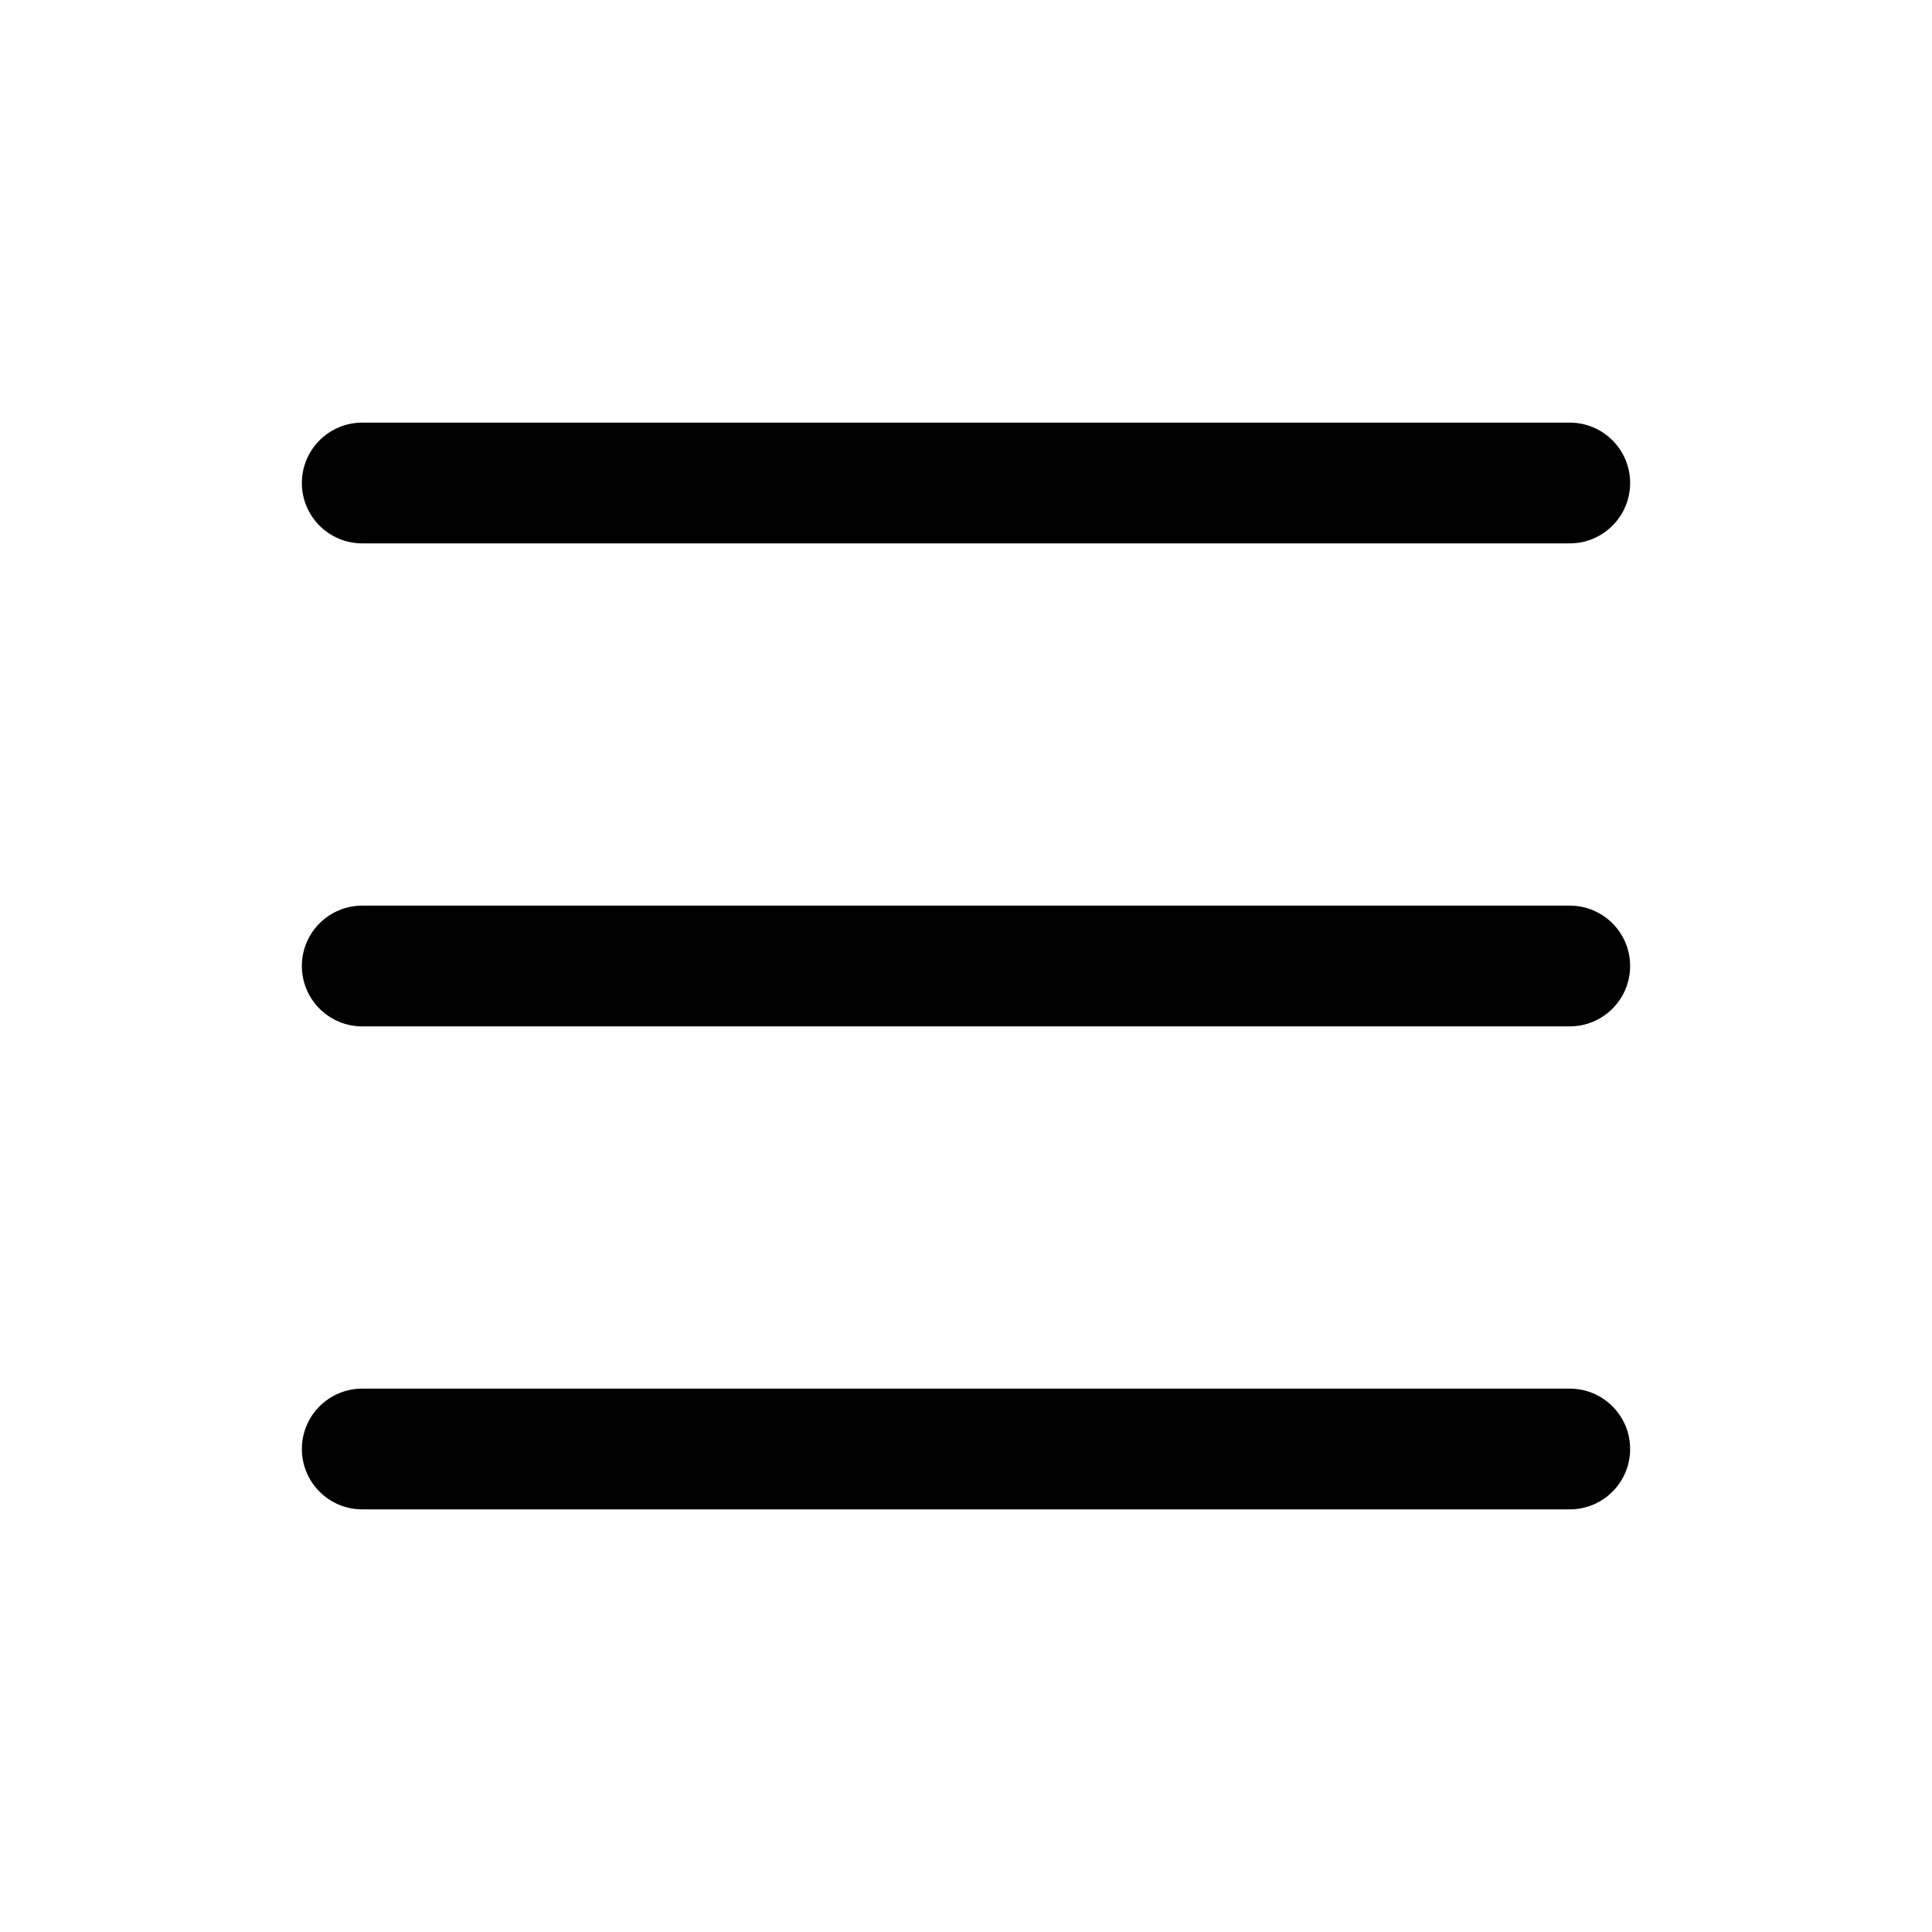
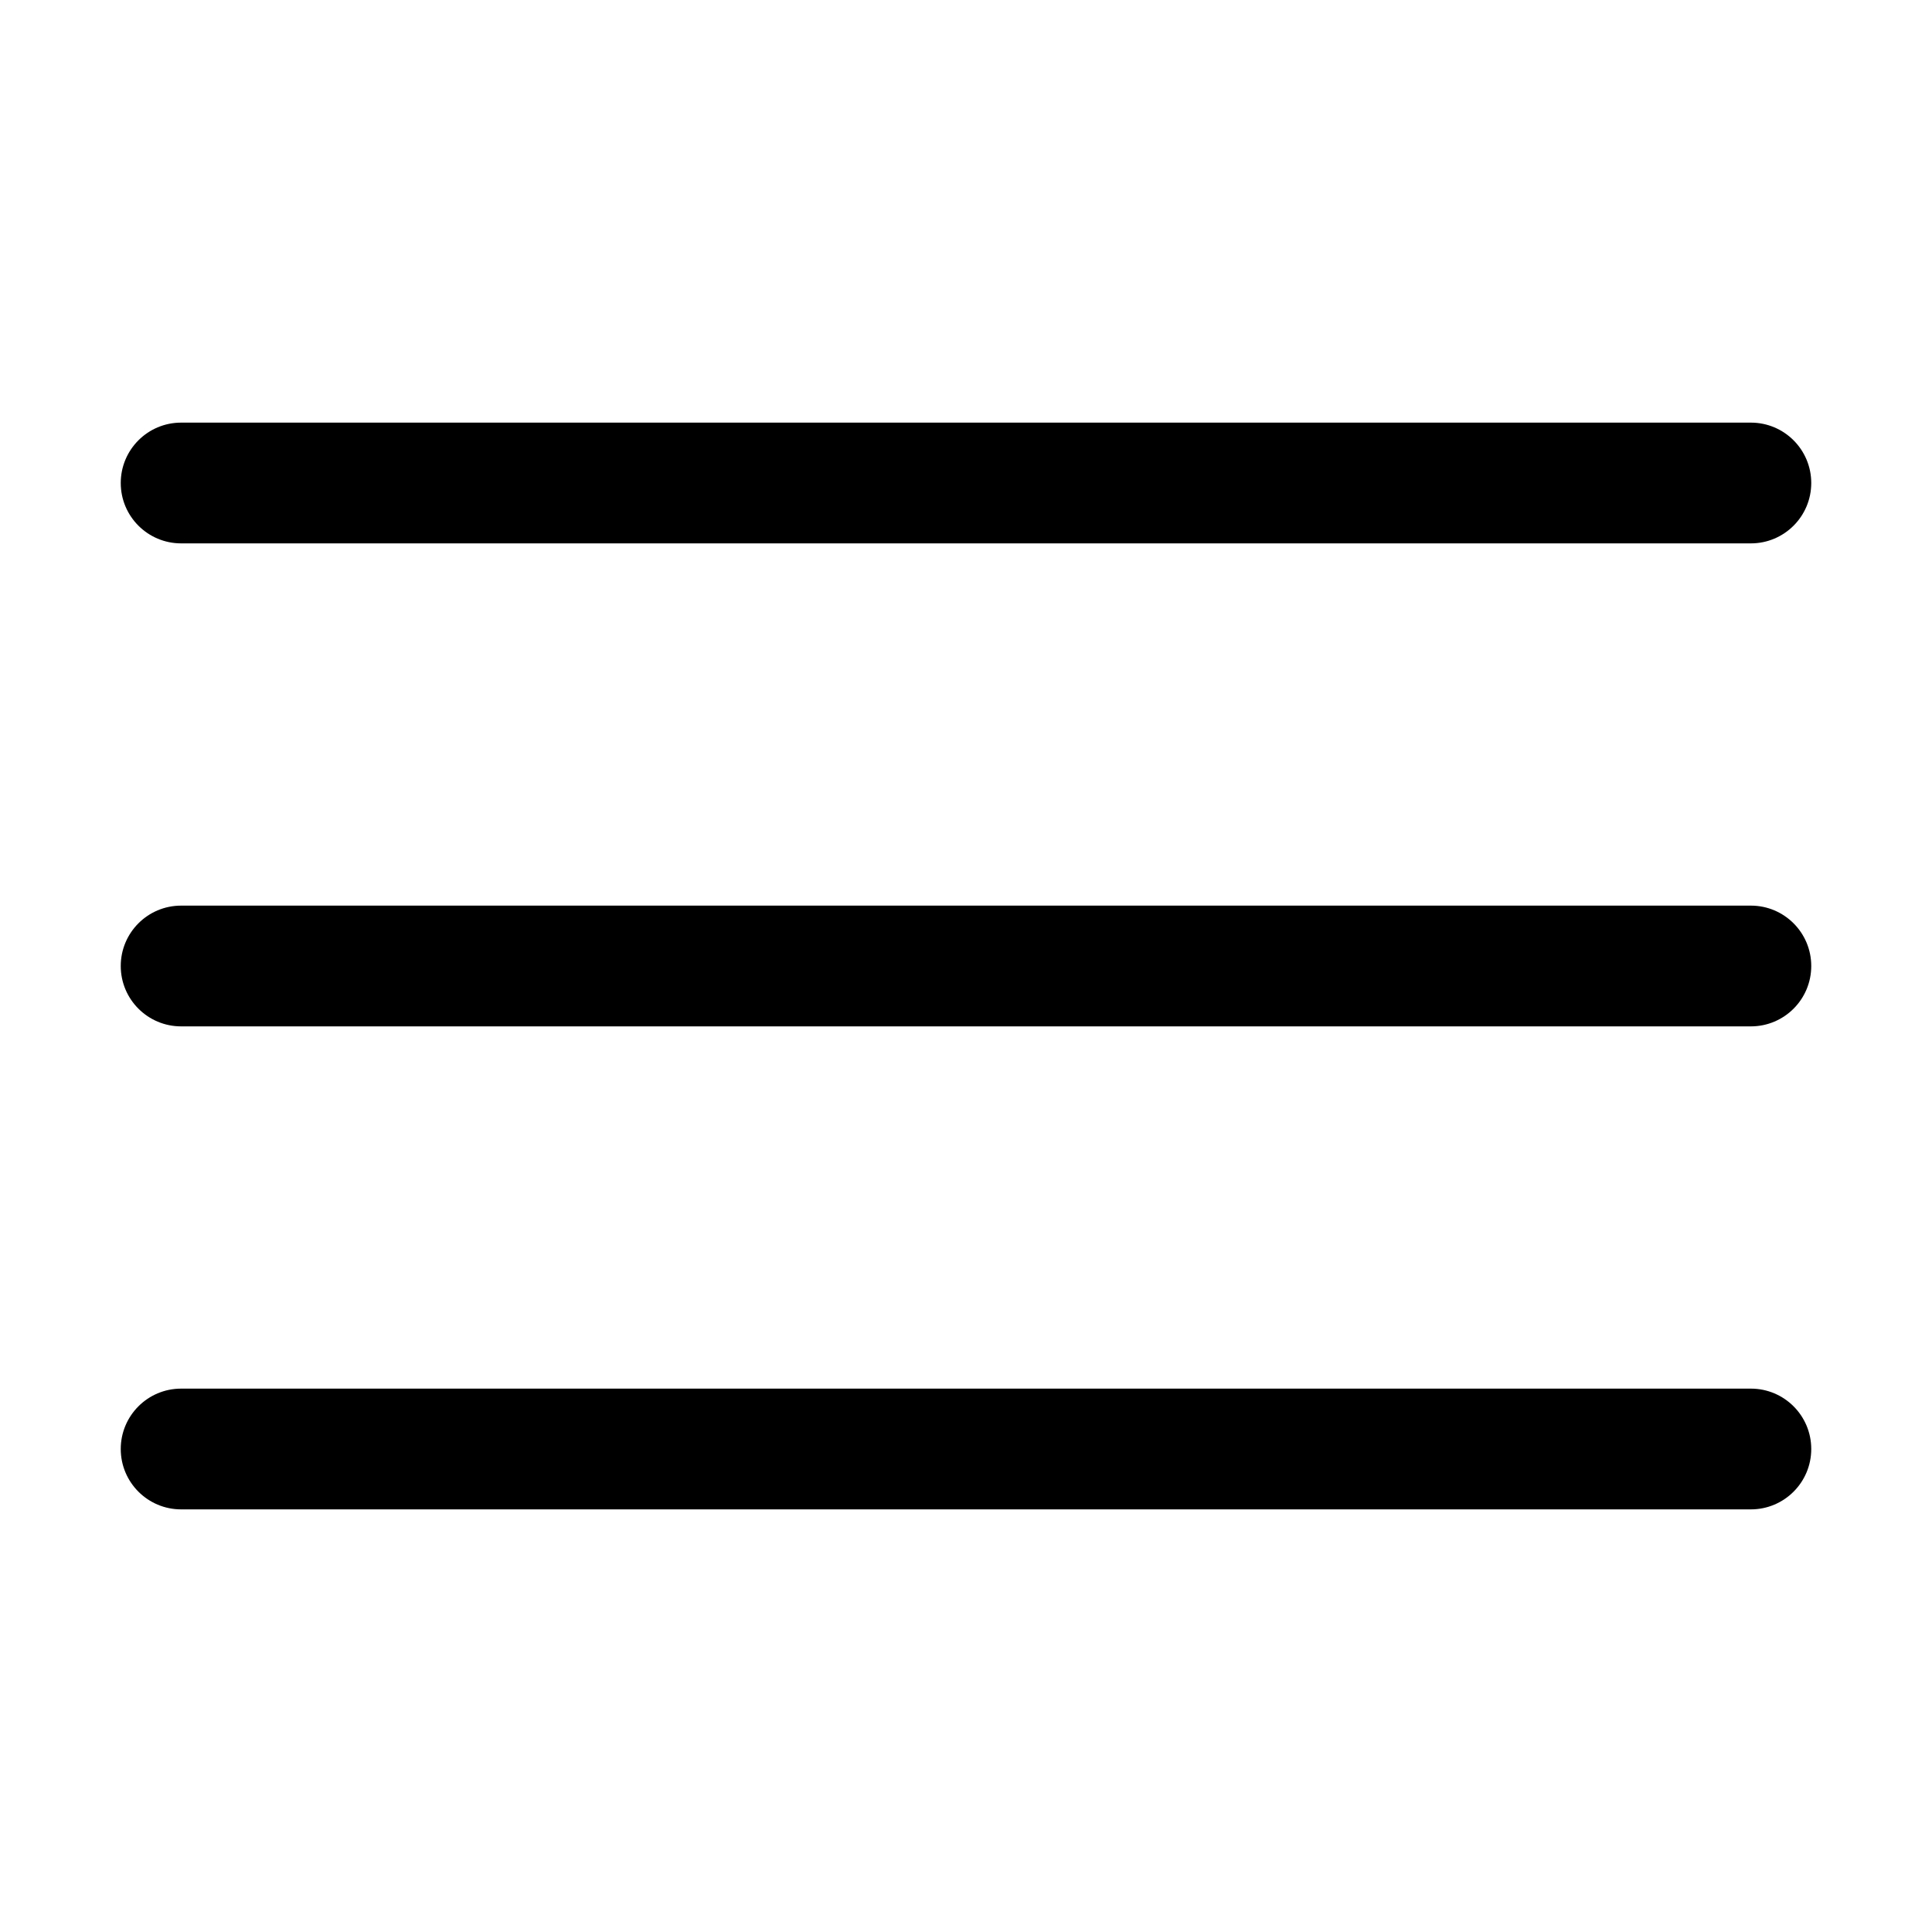
<svg xmlns="http://www.w3.org/2000/svg" width="16" height="16" fill="currentColor" class="bi bi-list" viewBox="0 0 16 16">
-   <path fill-rule="evenodd" d="M2.5 12a.5.5 0 0 1 .5-.5h10a.5.5 0 0 1 0 1H3a.5.5 0 0 1-.5-.5m0-4a.5.5 0 0 1 .5-.5h10a.5.5 0 0 1 0 1H3a.5.5 0 0 1-.5-.5m0-4a.5.5 0 0 1 .5-.5h10a.5.5 0 0 1 0 1H3a.5.5 0 0 1-.5-.5" />
+   <path fill-rule="evenodd" d="M1 12a.5.5 0 0 1 .5-.5h13a.5.5 0 0 1 0 1h-13A.5.5 0 0 1 1 12m0-4a.5.5 0 0 1 .5-.5h13a.5.5 0 0 1 0 1h-13A.5.5 0 0 1 1 8m0-4a.5.5 0 0 1 .5-.5h13a.5.5 0 0 1 0 1h-13A.5.5 0 0 1 1 4" />
</svg>
